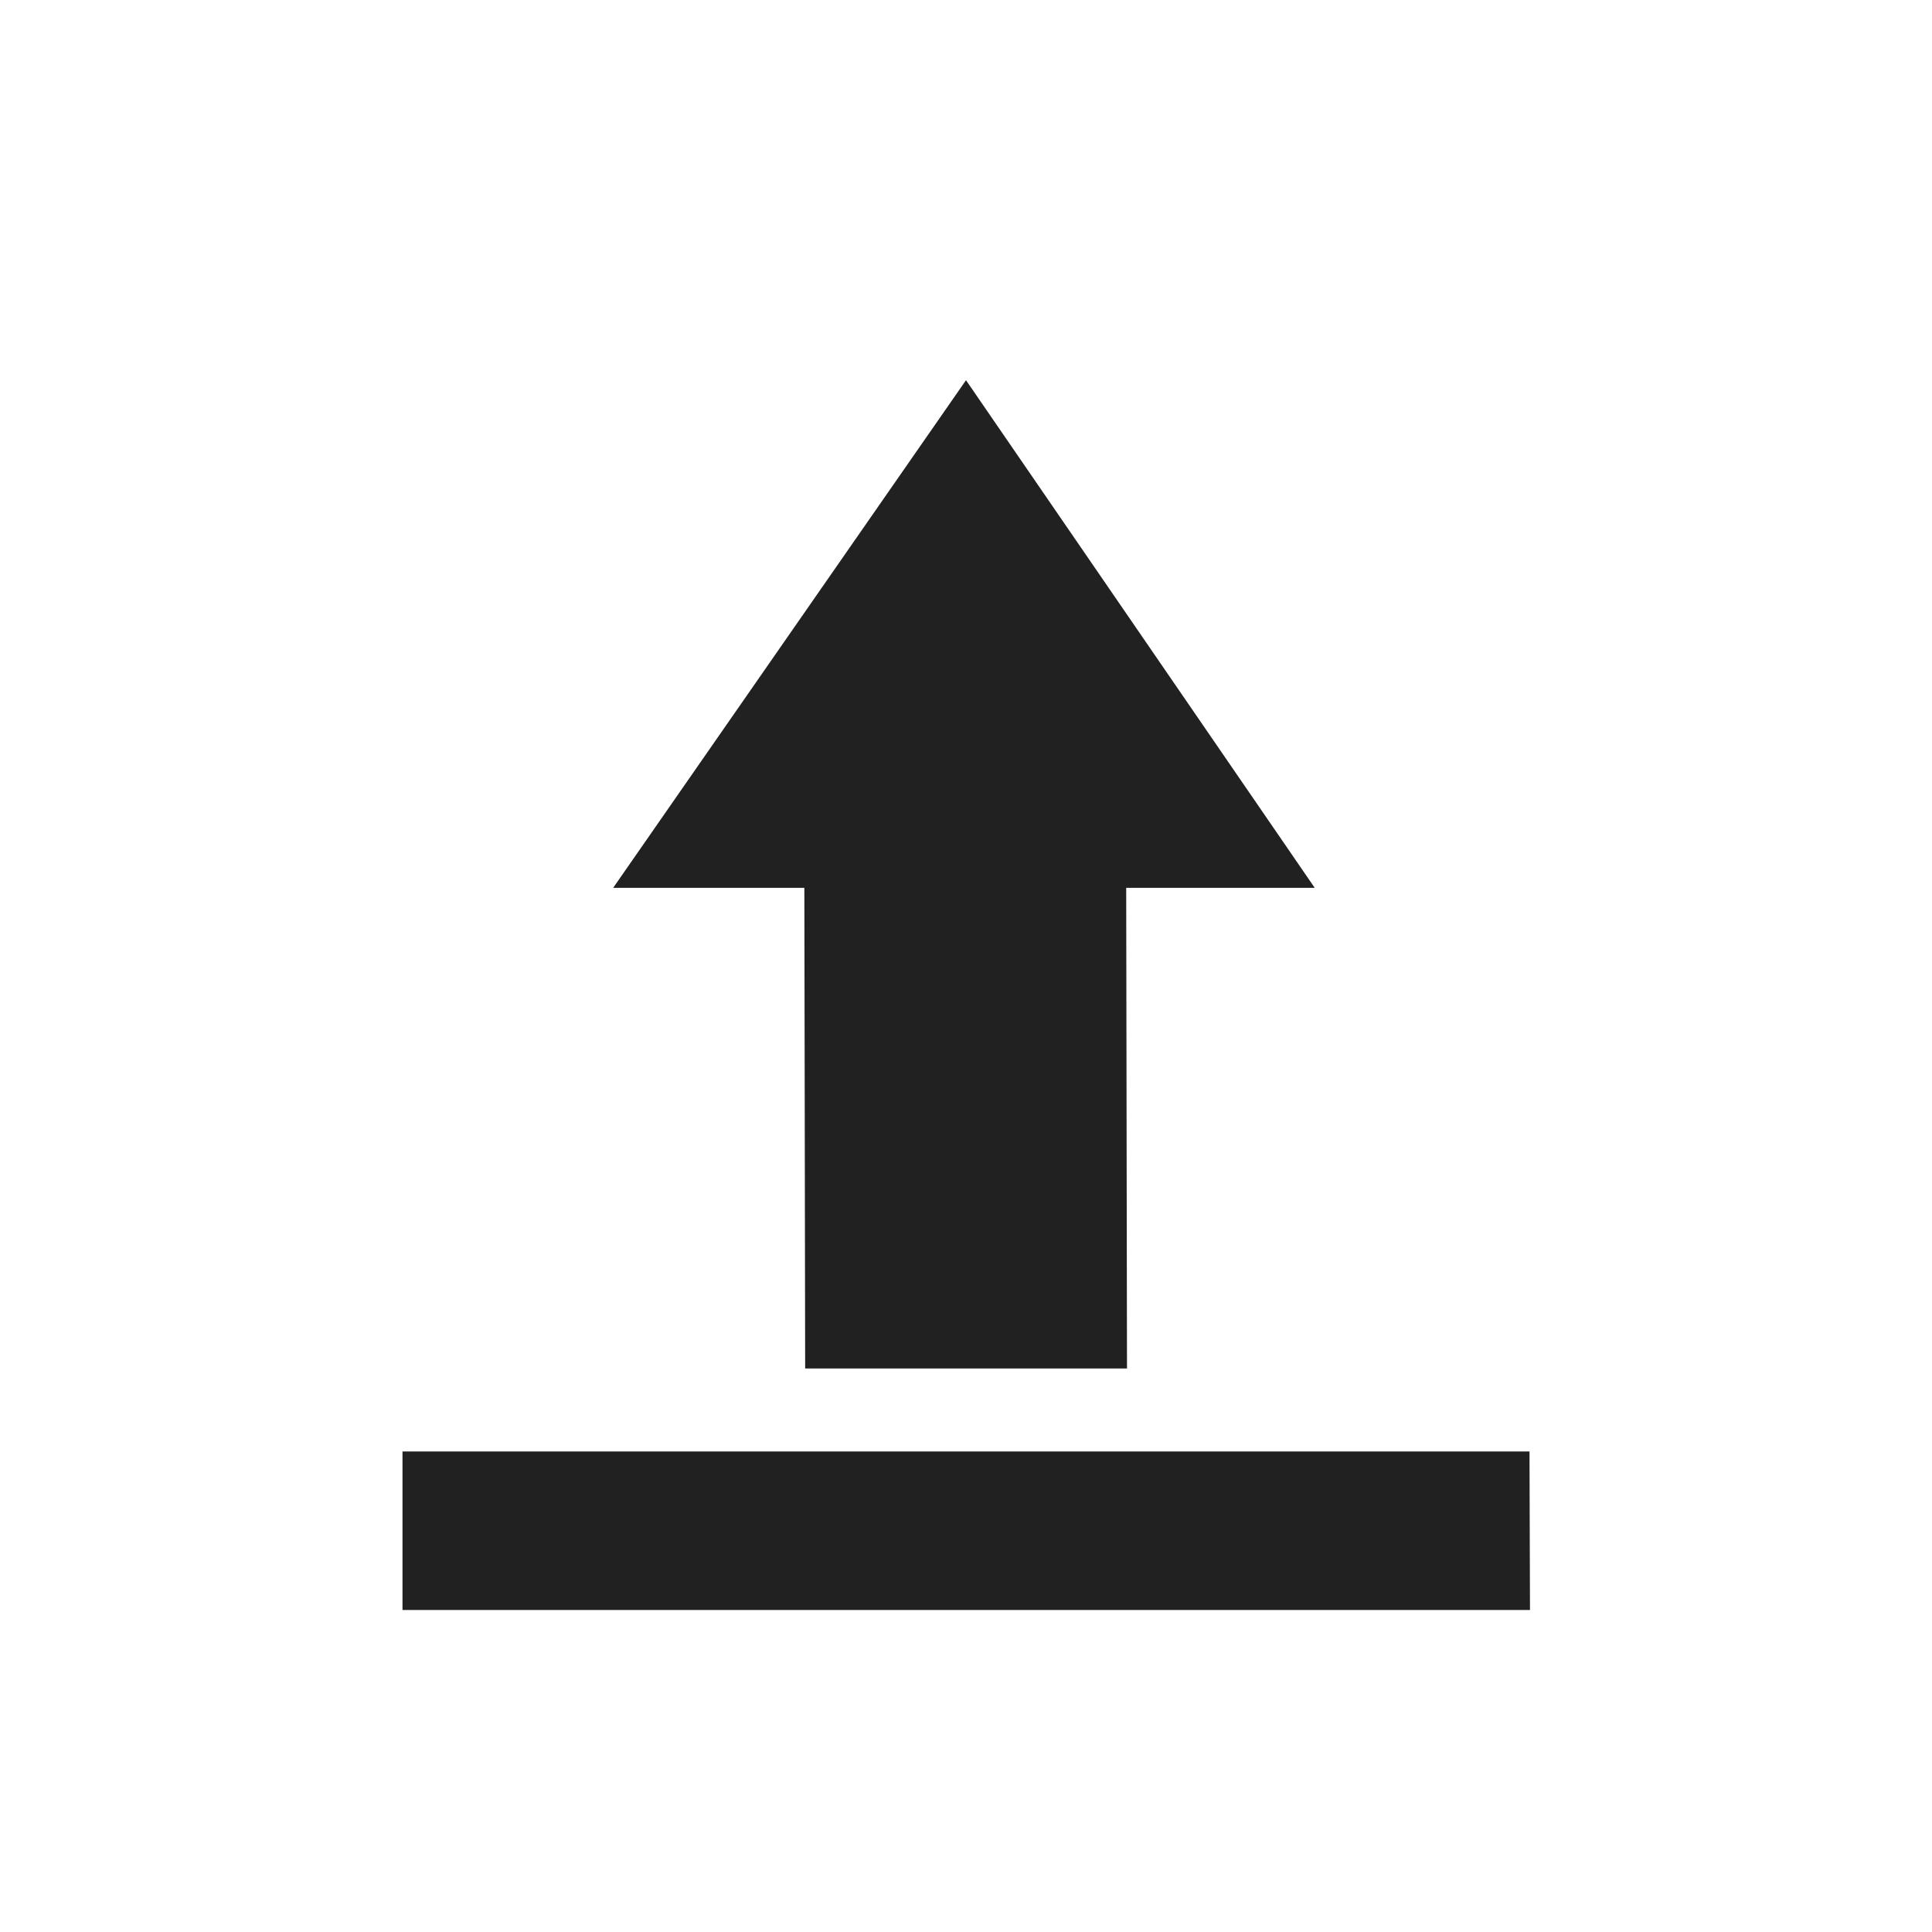
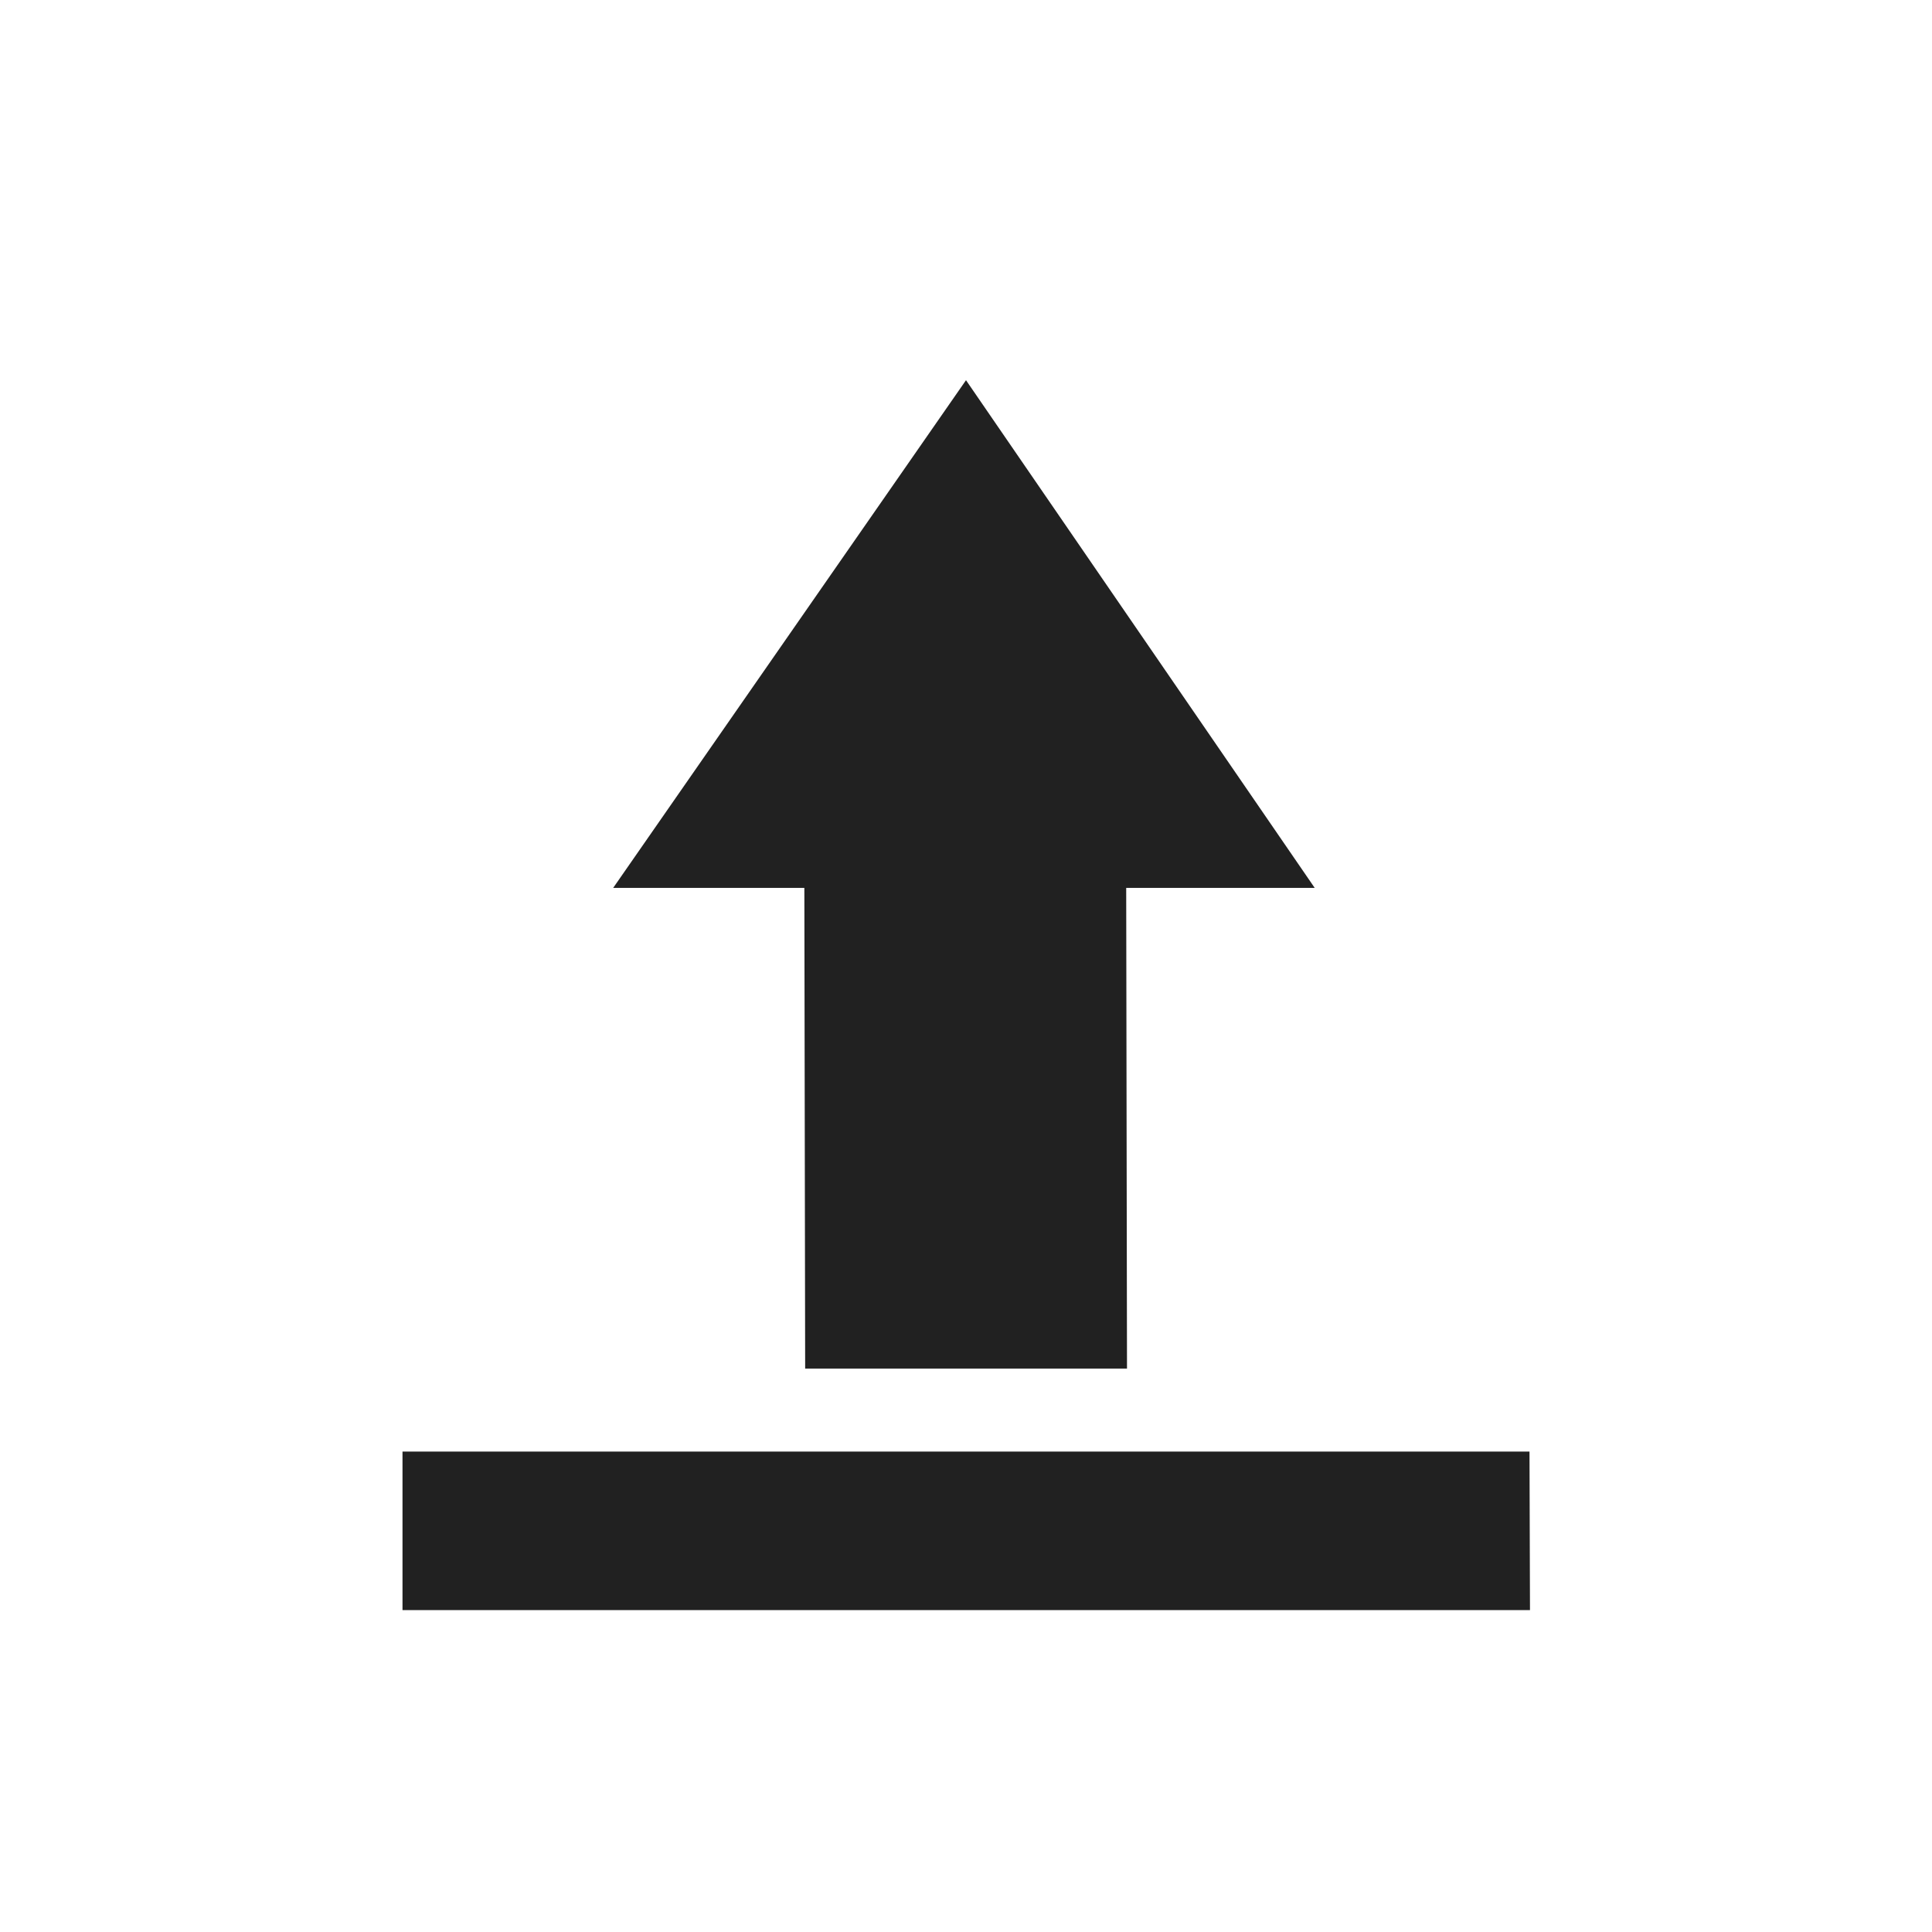
- <svg xmlns="http://www.w3.org/2000/svg" width="24" height="24" viewBox="0 0 24 24" version="1.1" id="svg7">
-   <defs id="defs3">
-     <style id="current-color-scheme" type="text/css">
-    .ColorScheme-Text { color:#444444; } .ColorScheme-Highlight { color:#5294e2; }
-   </style>
-   </defs>
-   <path style="fill:#212121;fill-opacity:1" class="ColorScheme-Text" d="M 8 0.723 L 3.617 7.029 L 5.992 7.029 L 6.002 13 L 10 13 L 9.99 7.029 L 12.332 7.029 L 8 0.723 z M 1 14.031 L 1 16 L 15.006 16 L 15 14.031 L 1 14.031 z" transform="translate(4 4)" id="path5" />
+ <svg xmlns="http://www.w3.org/2000/svg" width="24" height="24" version="1.1" viewBox="0 0 24 24">
+   <path transform="translate(4 4)" d="m8 0.723-4.383 6.307h2.375l0.01 5.971h3.998l-0.01-5.971h2.342l-4.332-6.307zm-7 13.309v1.969h14.006l-0.006-1.969h-14z" fill="#212121" />
</svg>
